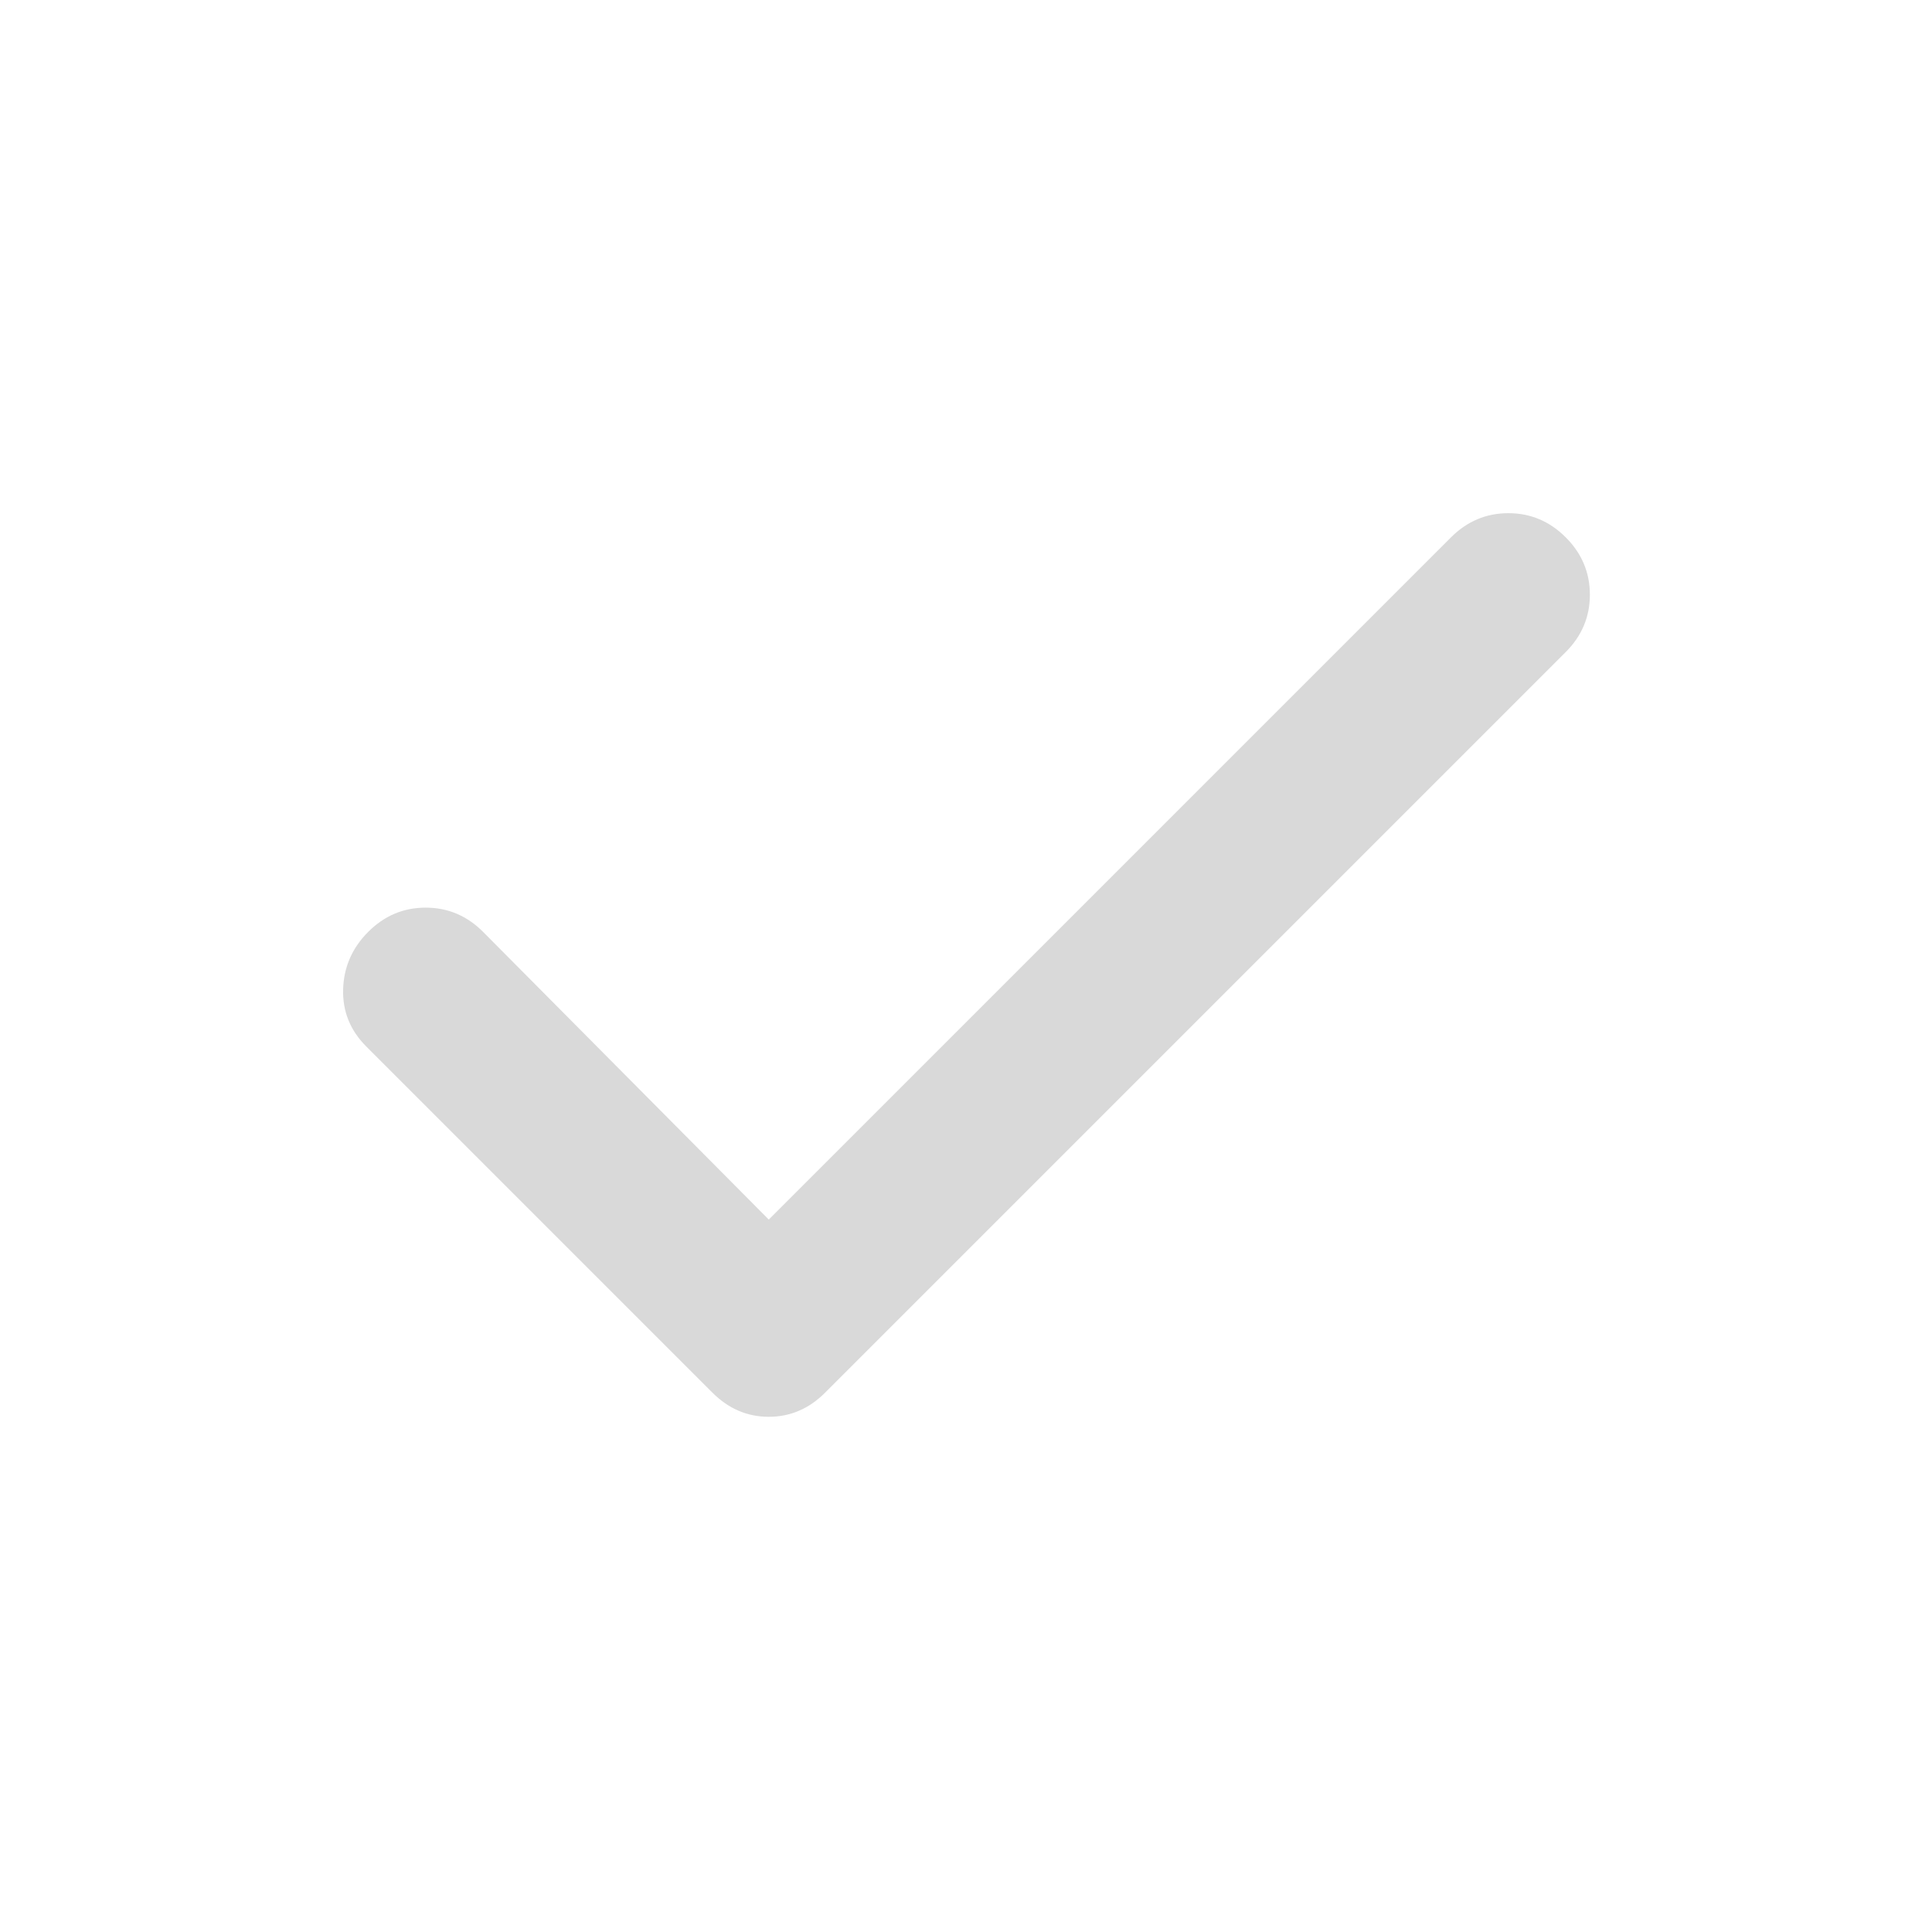
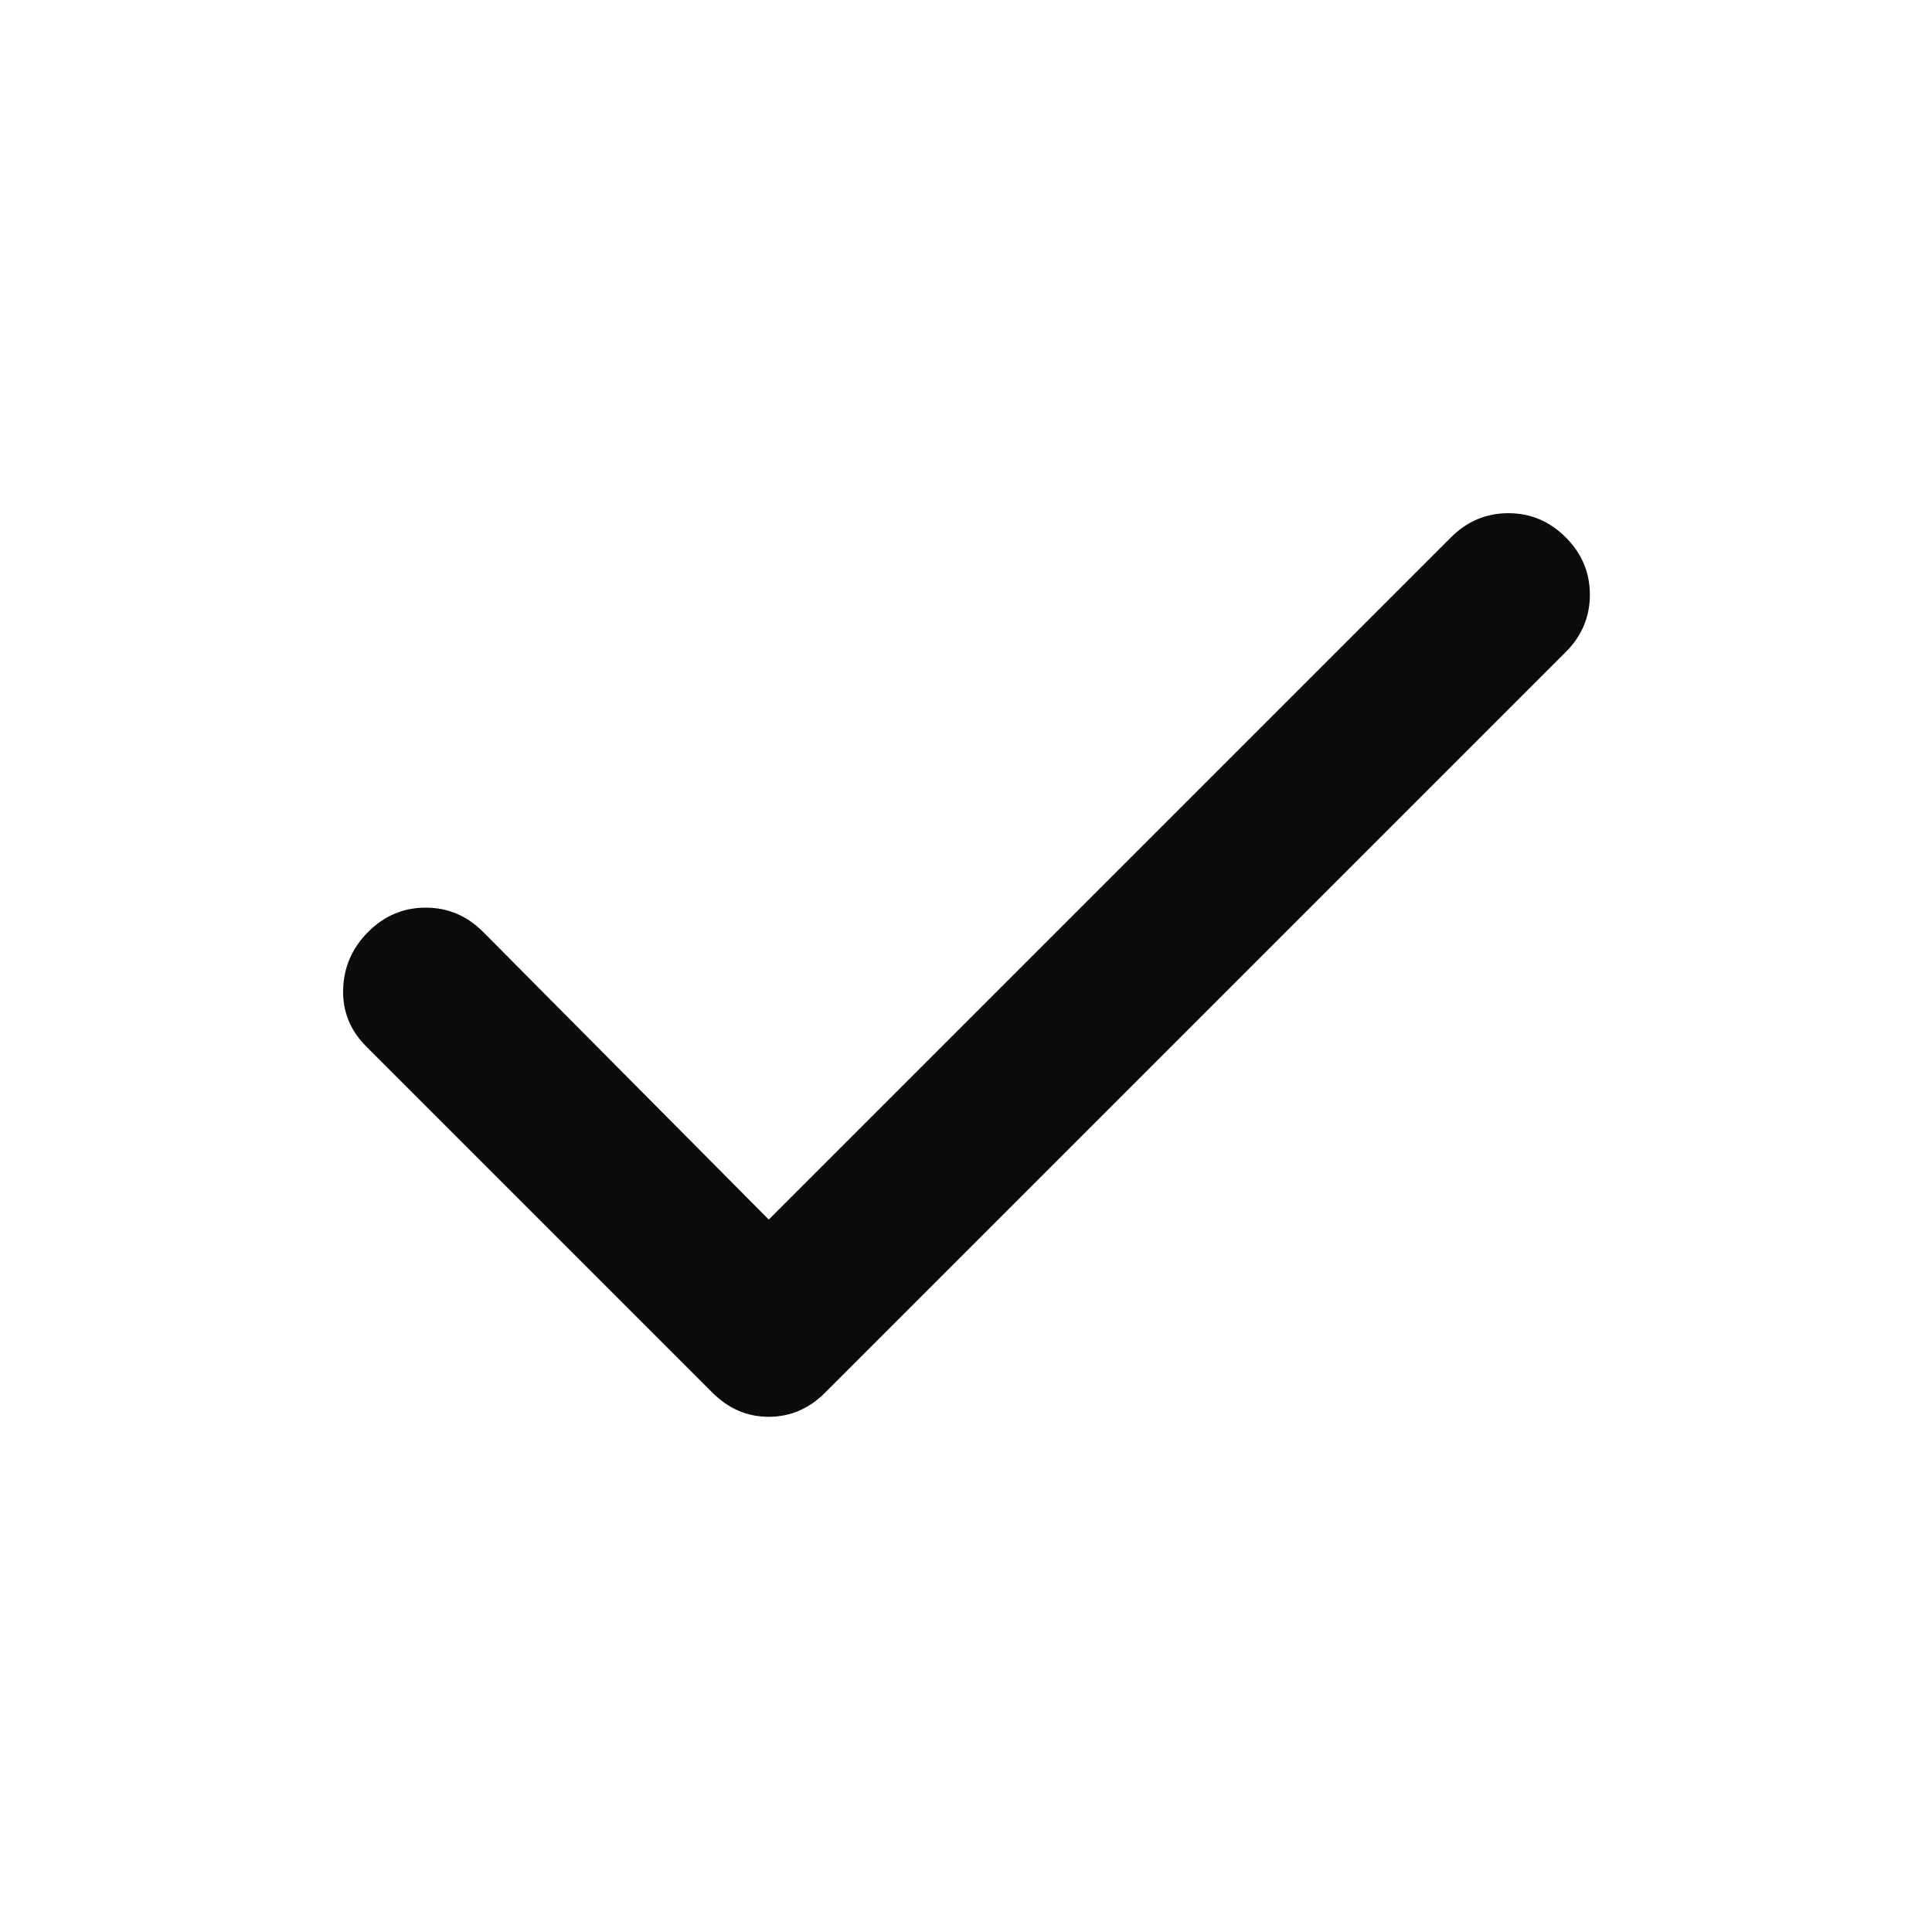
- <svg xmlns="http://www.w3.org/2000/svg" height="35" viewBox="0 -960 960 960" width="35" fill="#d9d9d9">
+ <svg xmlns="http://www.w3.org/2000/svg" height="35" viewBox="0 -960 960 960" width="35" fill="#0c0c0c">
  <path d="m382-354 339-339q12-12 28.5-12t28.5 12q12 12 12 28.5T778-636L410-268q-12 12-28 12t-28-12L182-440q-12-12-11.5-28.5T183-497q12-12 28.5-12t28.5 12l142 143Z" />
</svg>
